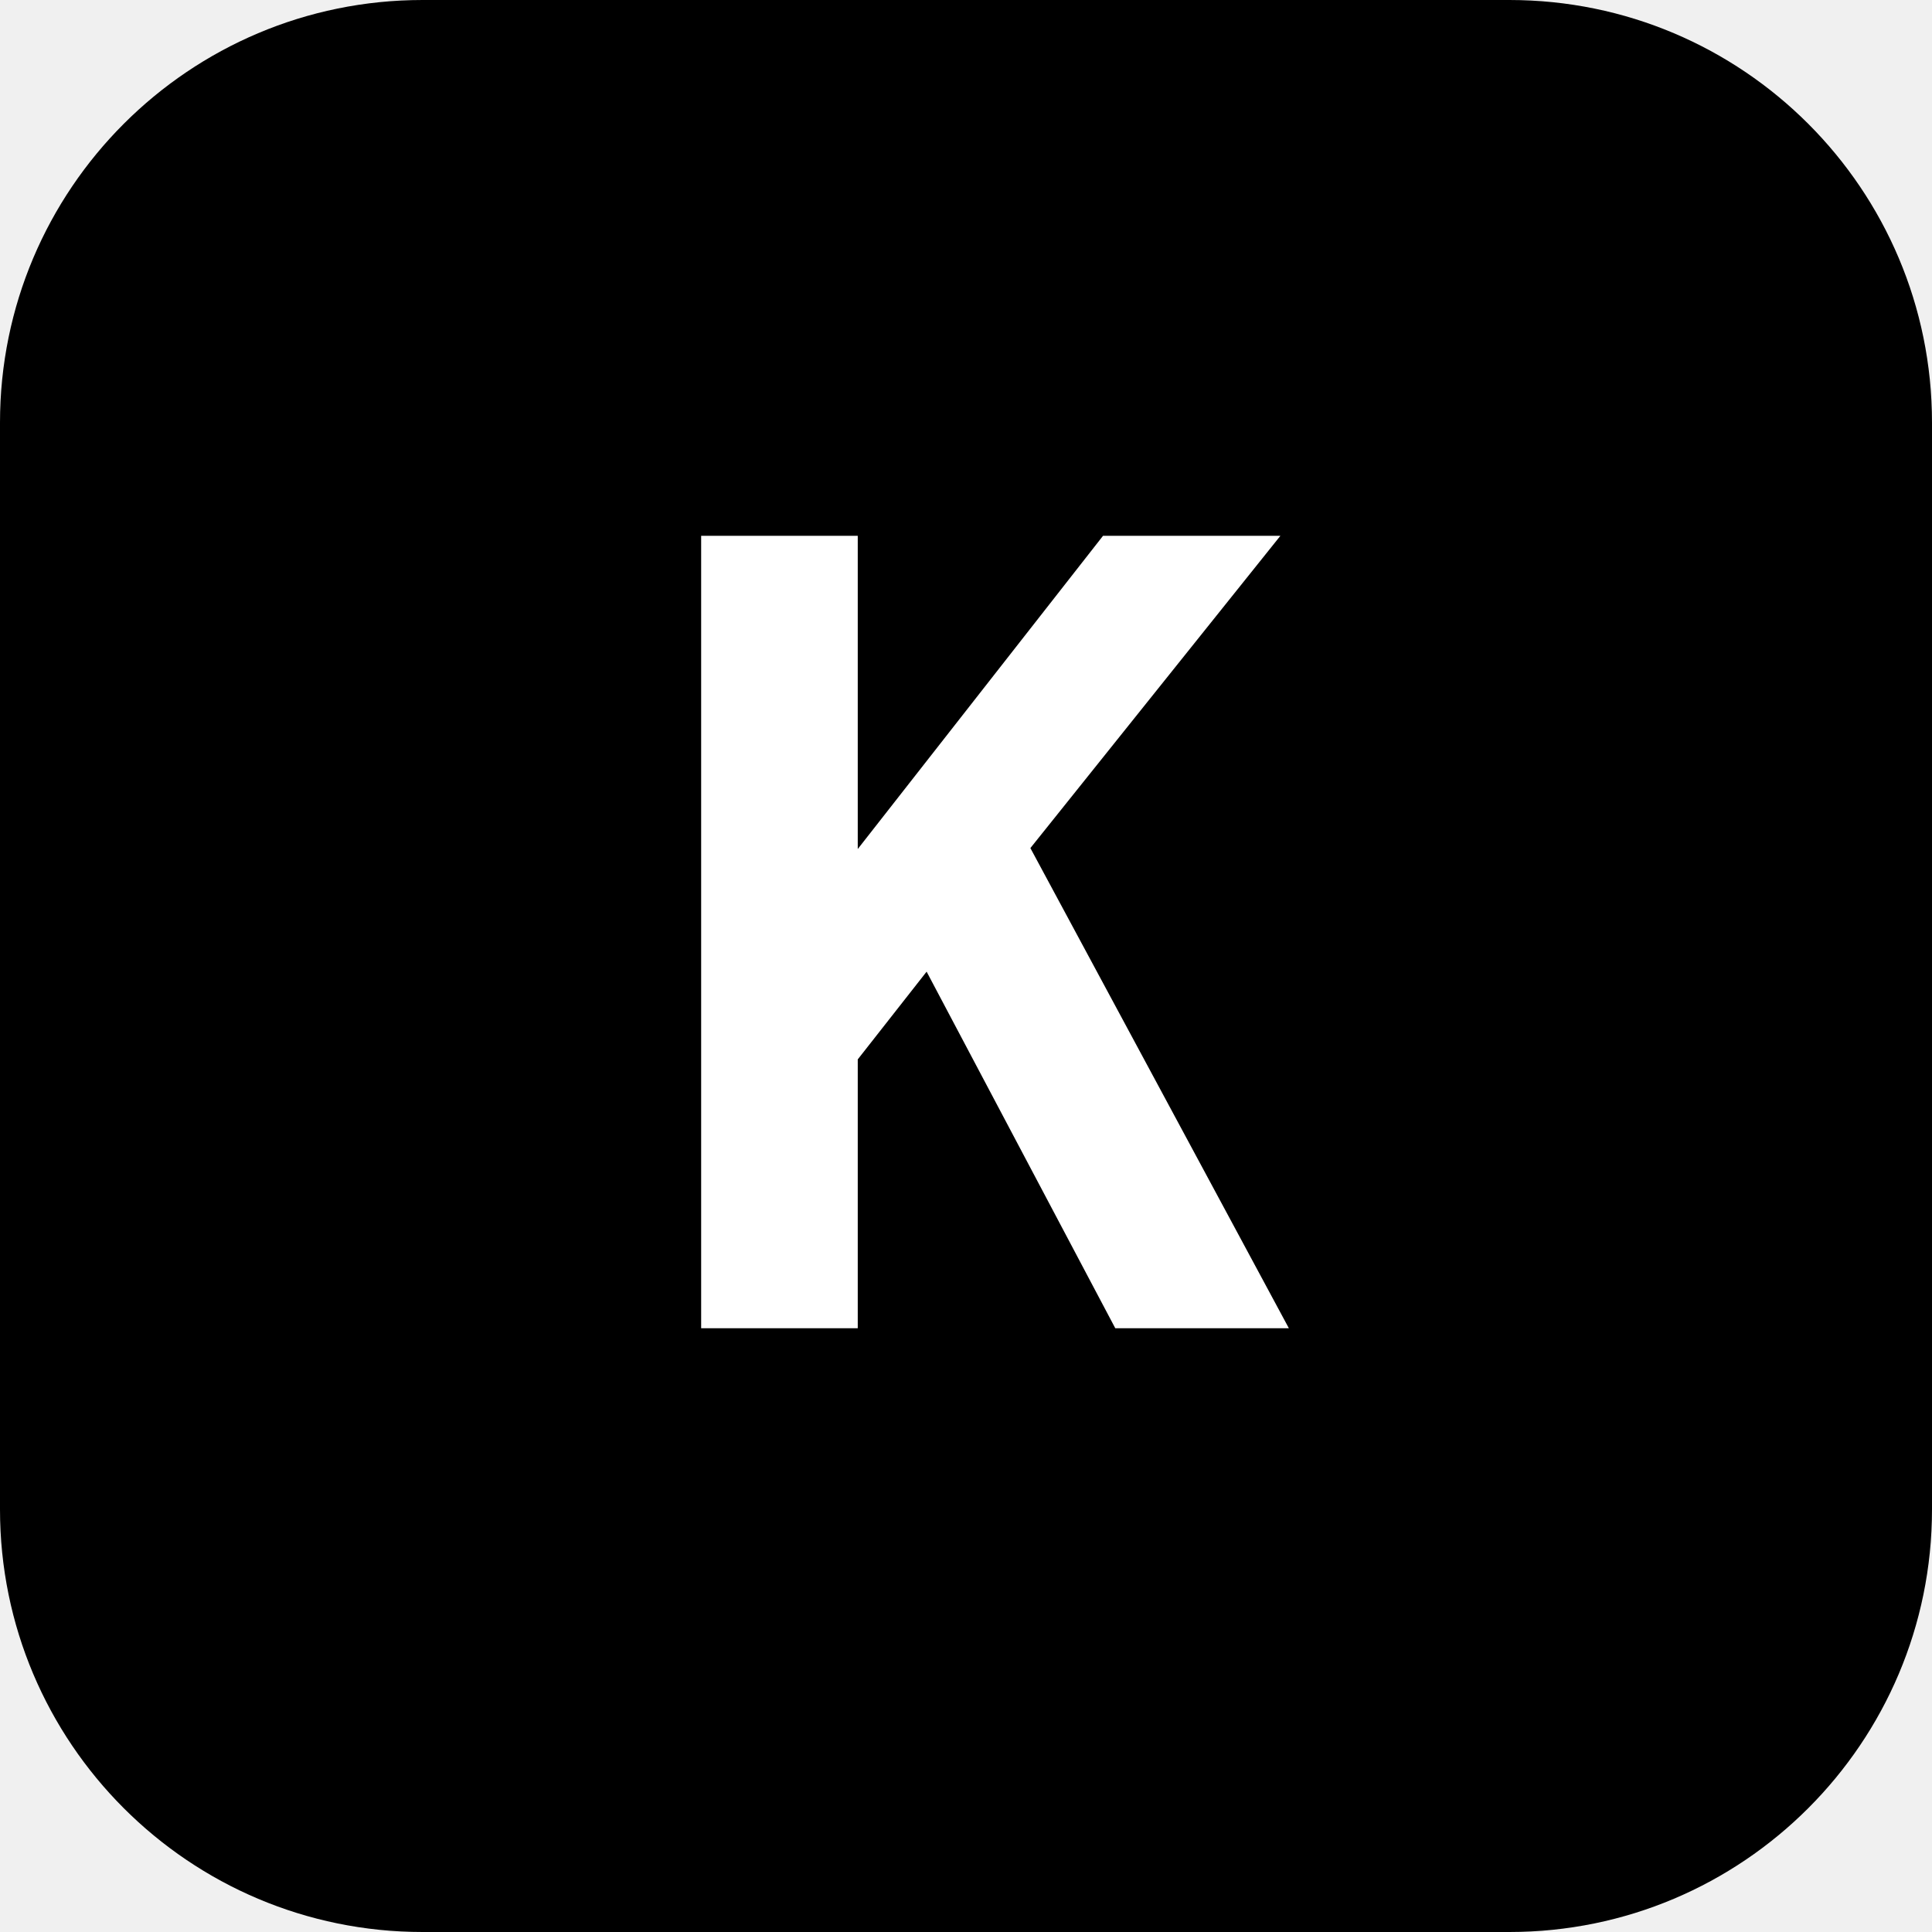
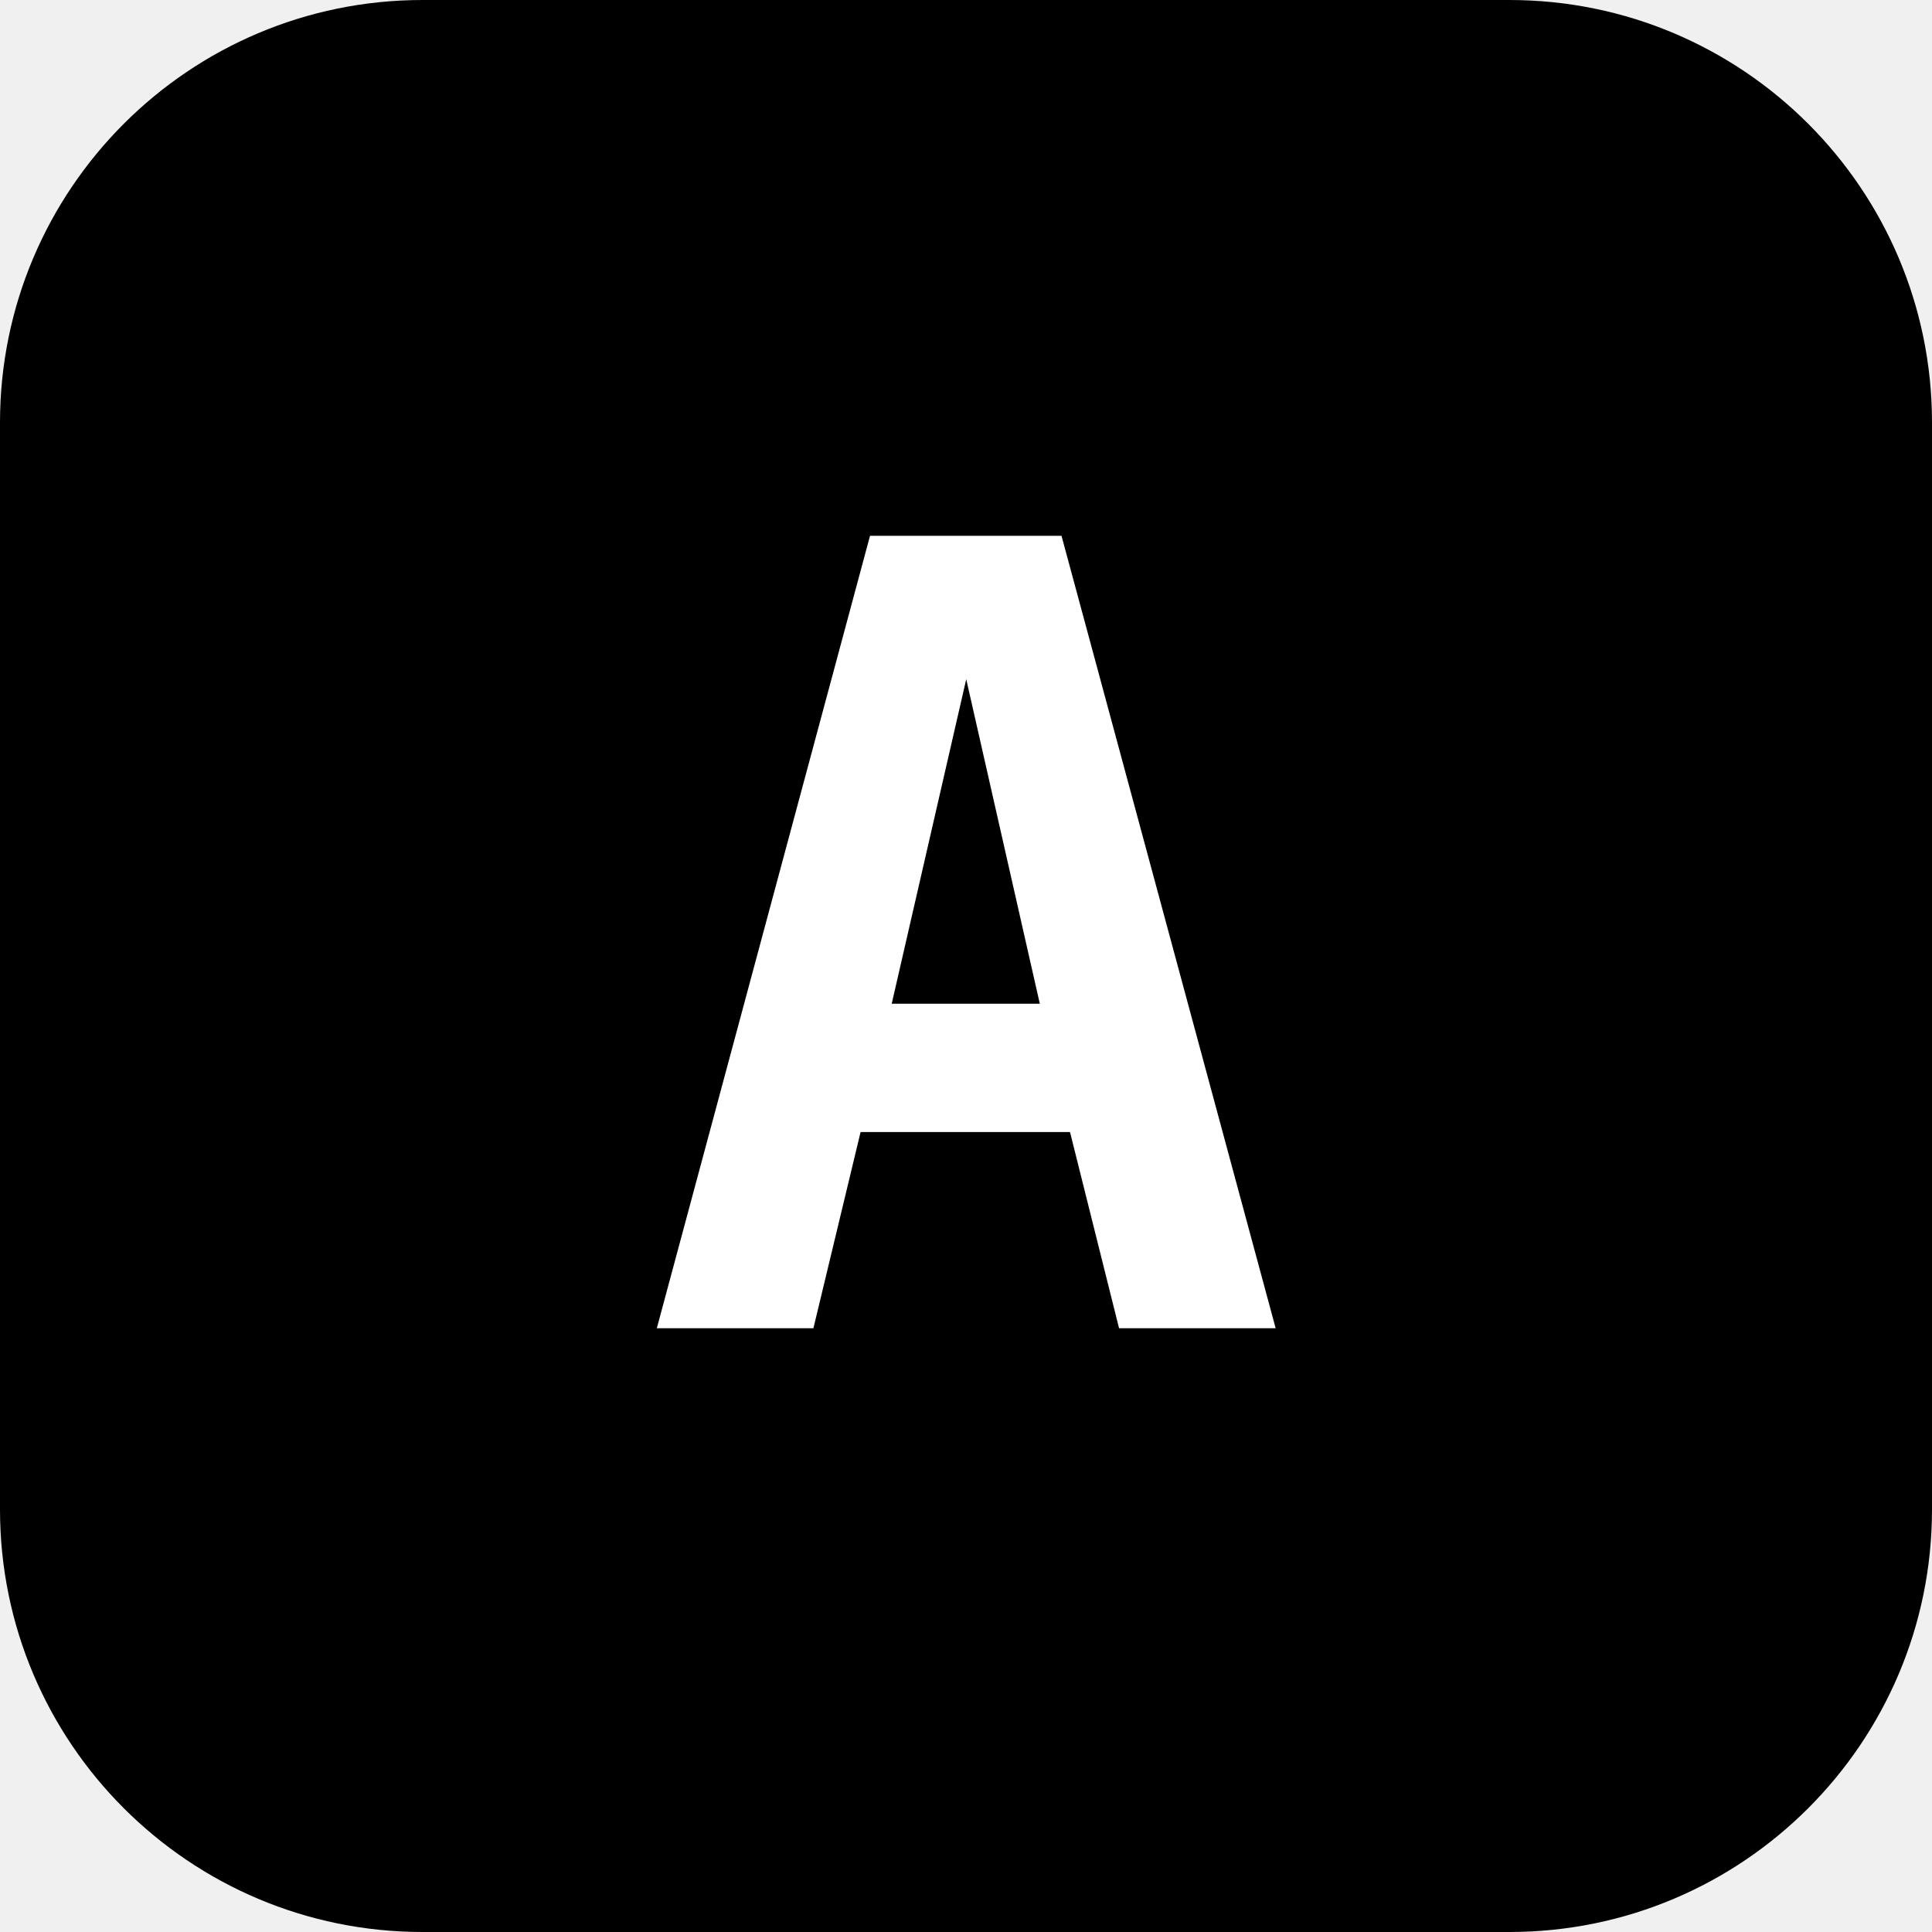
<svg xmlns="http://www.w3.org/2000/svg" viewBox="0 0 32 32" width="32" height="32">
  <rect width="32" height="32" rx="7" fill="currentColor" />
-   <text x="16" y="22" font-family="monospace" font-size="18" font-weight="700" text-anchor="middle" fill="#fff">K</text>
+   <text x="16" y="22" font-family="monospace" font-size="18" font-weight="700" text-anchor="middle" fill="#fff">A</text>
</svg>
